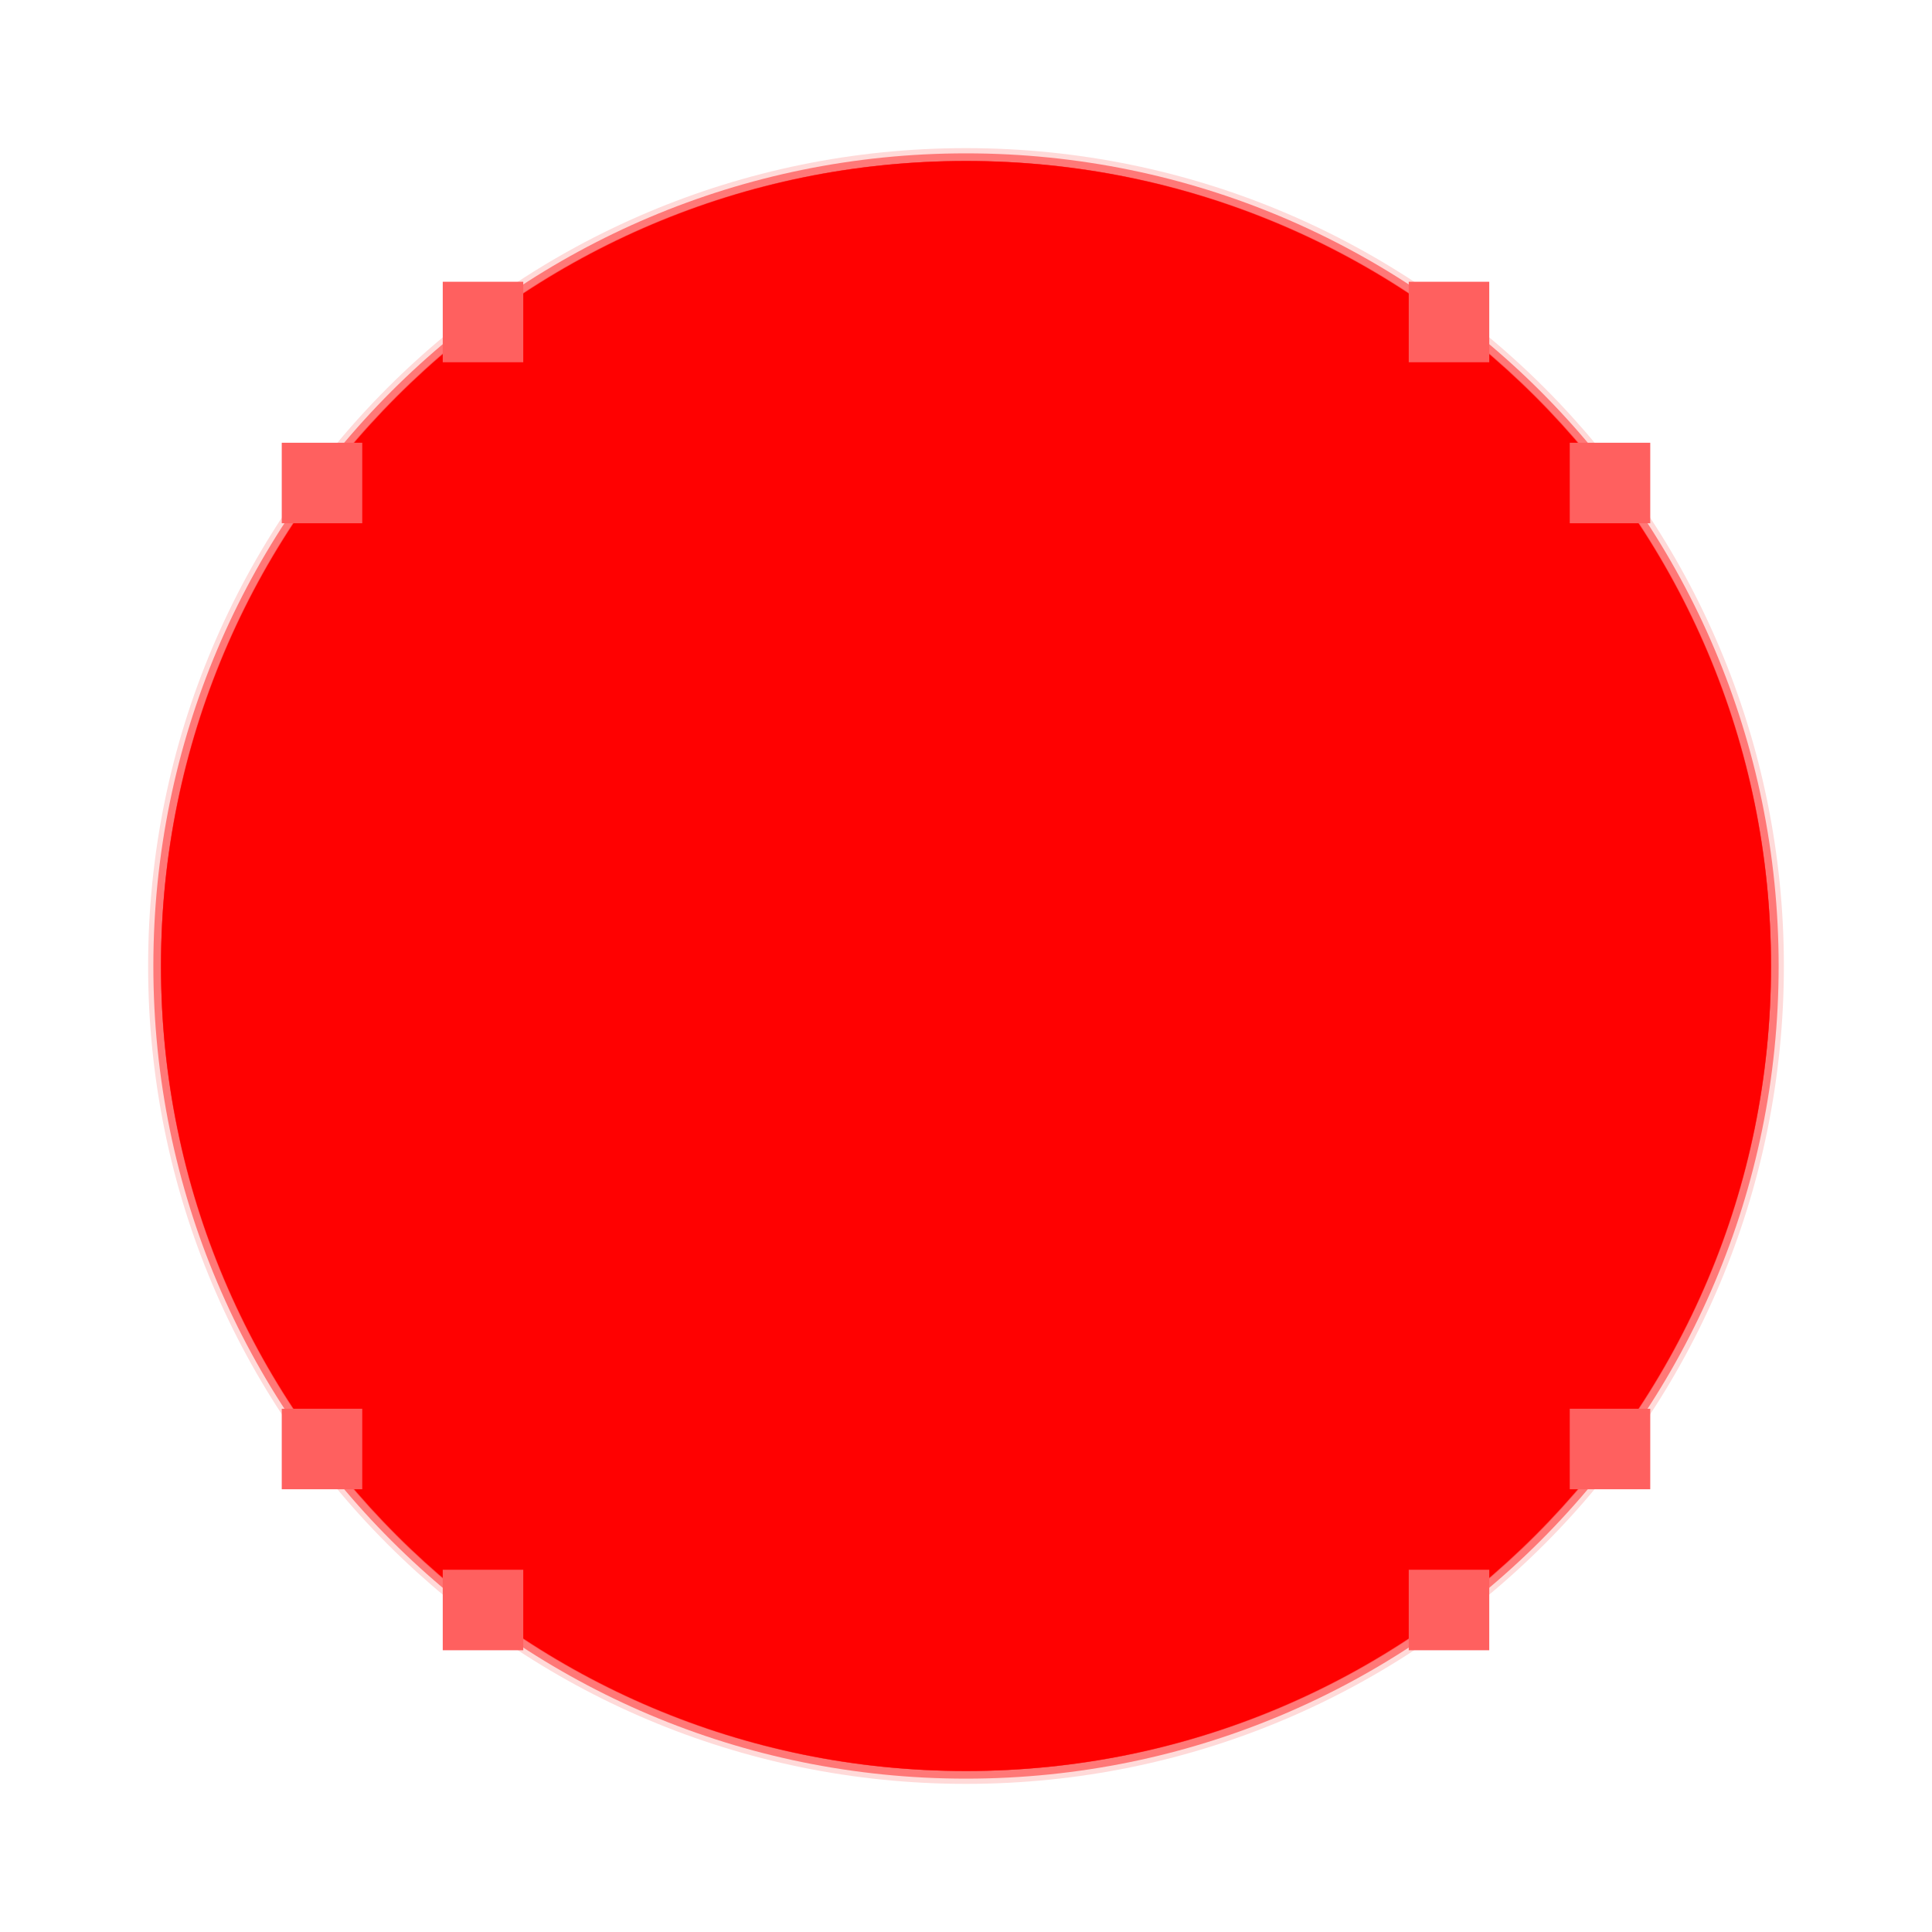
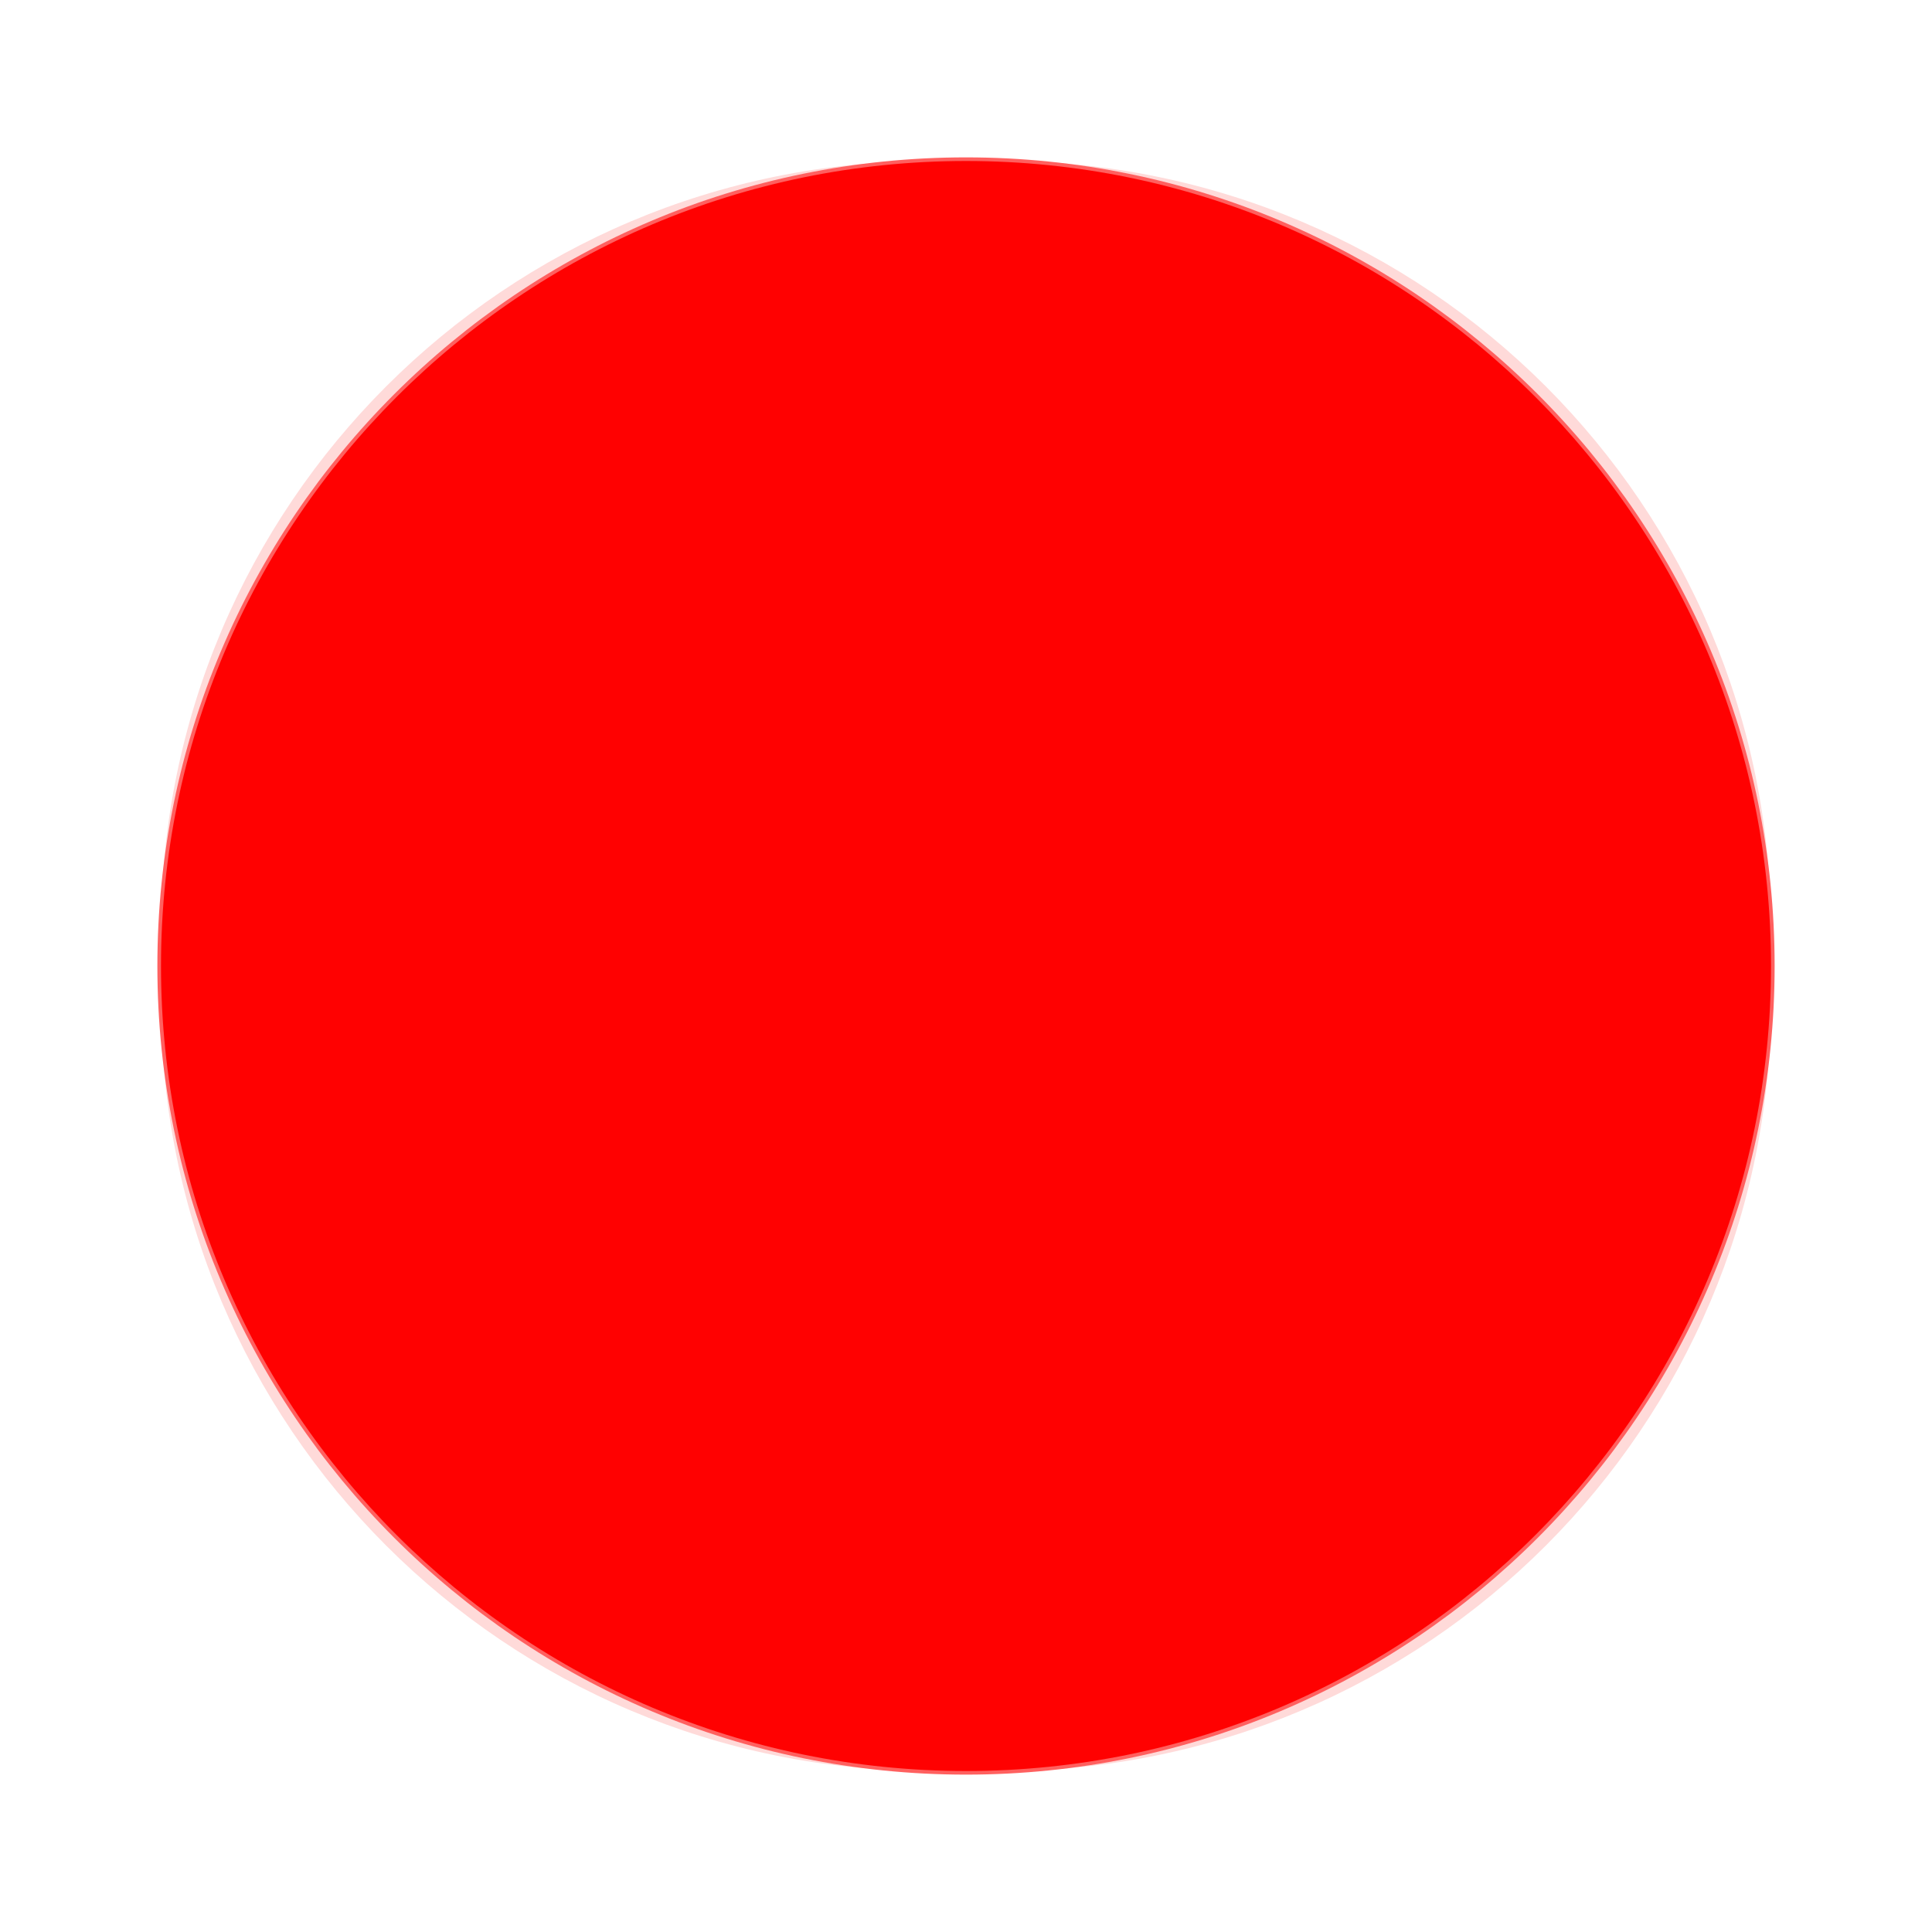
<svg xmlns="http://www.w3.org/2000/svg" viewBox="0 0 48 48">
  <g id="g-s-71262063">
    <rect x="-24.00" y="-24.00" width="48.00" height="48.00" id="s-71262063" fill="#ffffff" transform="translate(24.00, 24.00)" />
  </g>
-   <g id="g-s-812d8222">
-     <circle cx="0.00" cy="0.00" r="20.32" id="s-812d8222" fill="#ffdad9" transform="translate(24.00, 24.00)" />
+   <g id="g-s-732c336f">
+     <rect x="-20.00" y="-20.00" width="40.00" height="40.00" rx="19.11" ry="19.11" id="s-732c336f" fill="#ffdad9" transform="translate(24.00, 24.00)" />
  </g>
-   <g id="g-s-211cbe35">
-     <circle cx="0.00" cy="0.00" r="20.19" id="s-211cbe35" fill="#ff7877" transform="translate(24.00, 24.00)" />
+   <g id="g-s-2e94a381">
+     <circle cx="0.00" cy="0.00" r="20.09" id="s-2e94a381" fill="#ff605f" transform="translate(24.00, 24.00)" />
  </g>
-   <g id="g-s-175c82d2">
-     <rect x="-20.00" y="-20.00" width="40.00" height="40.00" rx="19.96" ry="19.96" id="s-175c82d2" fill="#ff4f4e" transform="translate(24.00, 24.00)" />
+   <g id="g-s-4bb129e5">
+     <circle cx="0.00" cy="0.00" r="19.82" id="s-4bb129e5" fill="#ff3838" transform="translate(24.00, 24.00)" />
  </g>
-   <g id="g-s-3b0a1fad">
-     <rect x="-20.00" y="-20.00" width="40.00" height="40.00" rx="20.16" ry="20.16" id="s-3b0a1fad" fill="#ff3838" transform="translate(24.00, 24.00)" />
-   </g>
-   <g id="g-s-a929a248">
-     <rect x="-20.00" y="-20.00" width="40.00" height="40.00" rx="20.61" ry="20.61" id="s-a929a248" fill="#ff0101" transform="translate(24.00, 24.00)" />
-   </g>
-   <g id="g-s-8146502d">
-     <rect x="-1.00" y="-1.00" width="2.00" height="2.00" id="s-8146502d" fill="#ff605f" transform="translate(12.00, 8.00)" />
-   </g>
-   <g id="g-s-1aa60c5b">
-     <rect x="-1.00" y="-1.00" width="2.00" height="2.00" id="s-1aa60c5b" fill="#ff605f" transform="translate(36.00, 8.00)" />
-   </g>
-   <g id="g-s-ff8fc0d6">
-     <rect x="-1.00" y="-1.00" width="2.00" height="2.00" id="s-ff8fc0d6" fill="#ff605f" transform="translate(8.00, 12.00)" />
-   </g>
-   <g id="g-s-837fa5eb">
-     <rect x="-1.00" y="-1.00" width="2.00" height="2.00" id="s-837fa5eb" fill="#ff605f" transform="translate(40.00, 12.00)" />
-   </g>
-   <g id="g-s-71de0b0b">
-     <rect x="-1.00" y="-1.00" width="2.00" height="2.00" id="s-71de0b0b" fill="#ff605f" transform="translate(8.00, 36.00)" />
-   </g>
-   <g id="g-s-0a334ce1">
-     <rect x="-1.00" y="-1.00" width="2.00" height="2.00" id="s-0a334ce1" fill="#ff605f" transform="translate(40.00, 36.00)" />
-   </g>
-   <g id="g-s-a440de62">
-     <rect x="-1.00" y="-1.00" width="2.00" height="2.00" id="s-a440de62" fill="#ff605f" transform="translate(12.00, 40.00)" />
-   </g>
-   <g id="g-s-9c9205bc">
-     <rect x="-1.00" y="-1.00" width="2.00" height="2.00" id="s-9c9205bc" fill="#ff605f" transform="translate(36.00, 40.00)" />
+   <g id="g-s-8c892d5d">
+     <rect x="-20.00" y="-20.00" width="40.00" height="40.00" rx="21.25" ry="21.25" id="s-8c892d5d" fill="#ff0101" transform="translate(24.00, 24.00)" />
  </g>
</svg>
